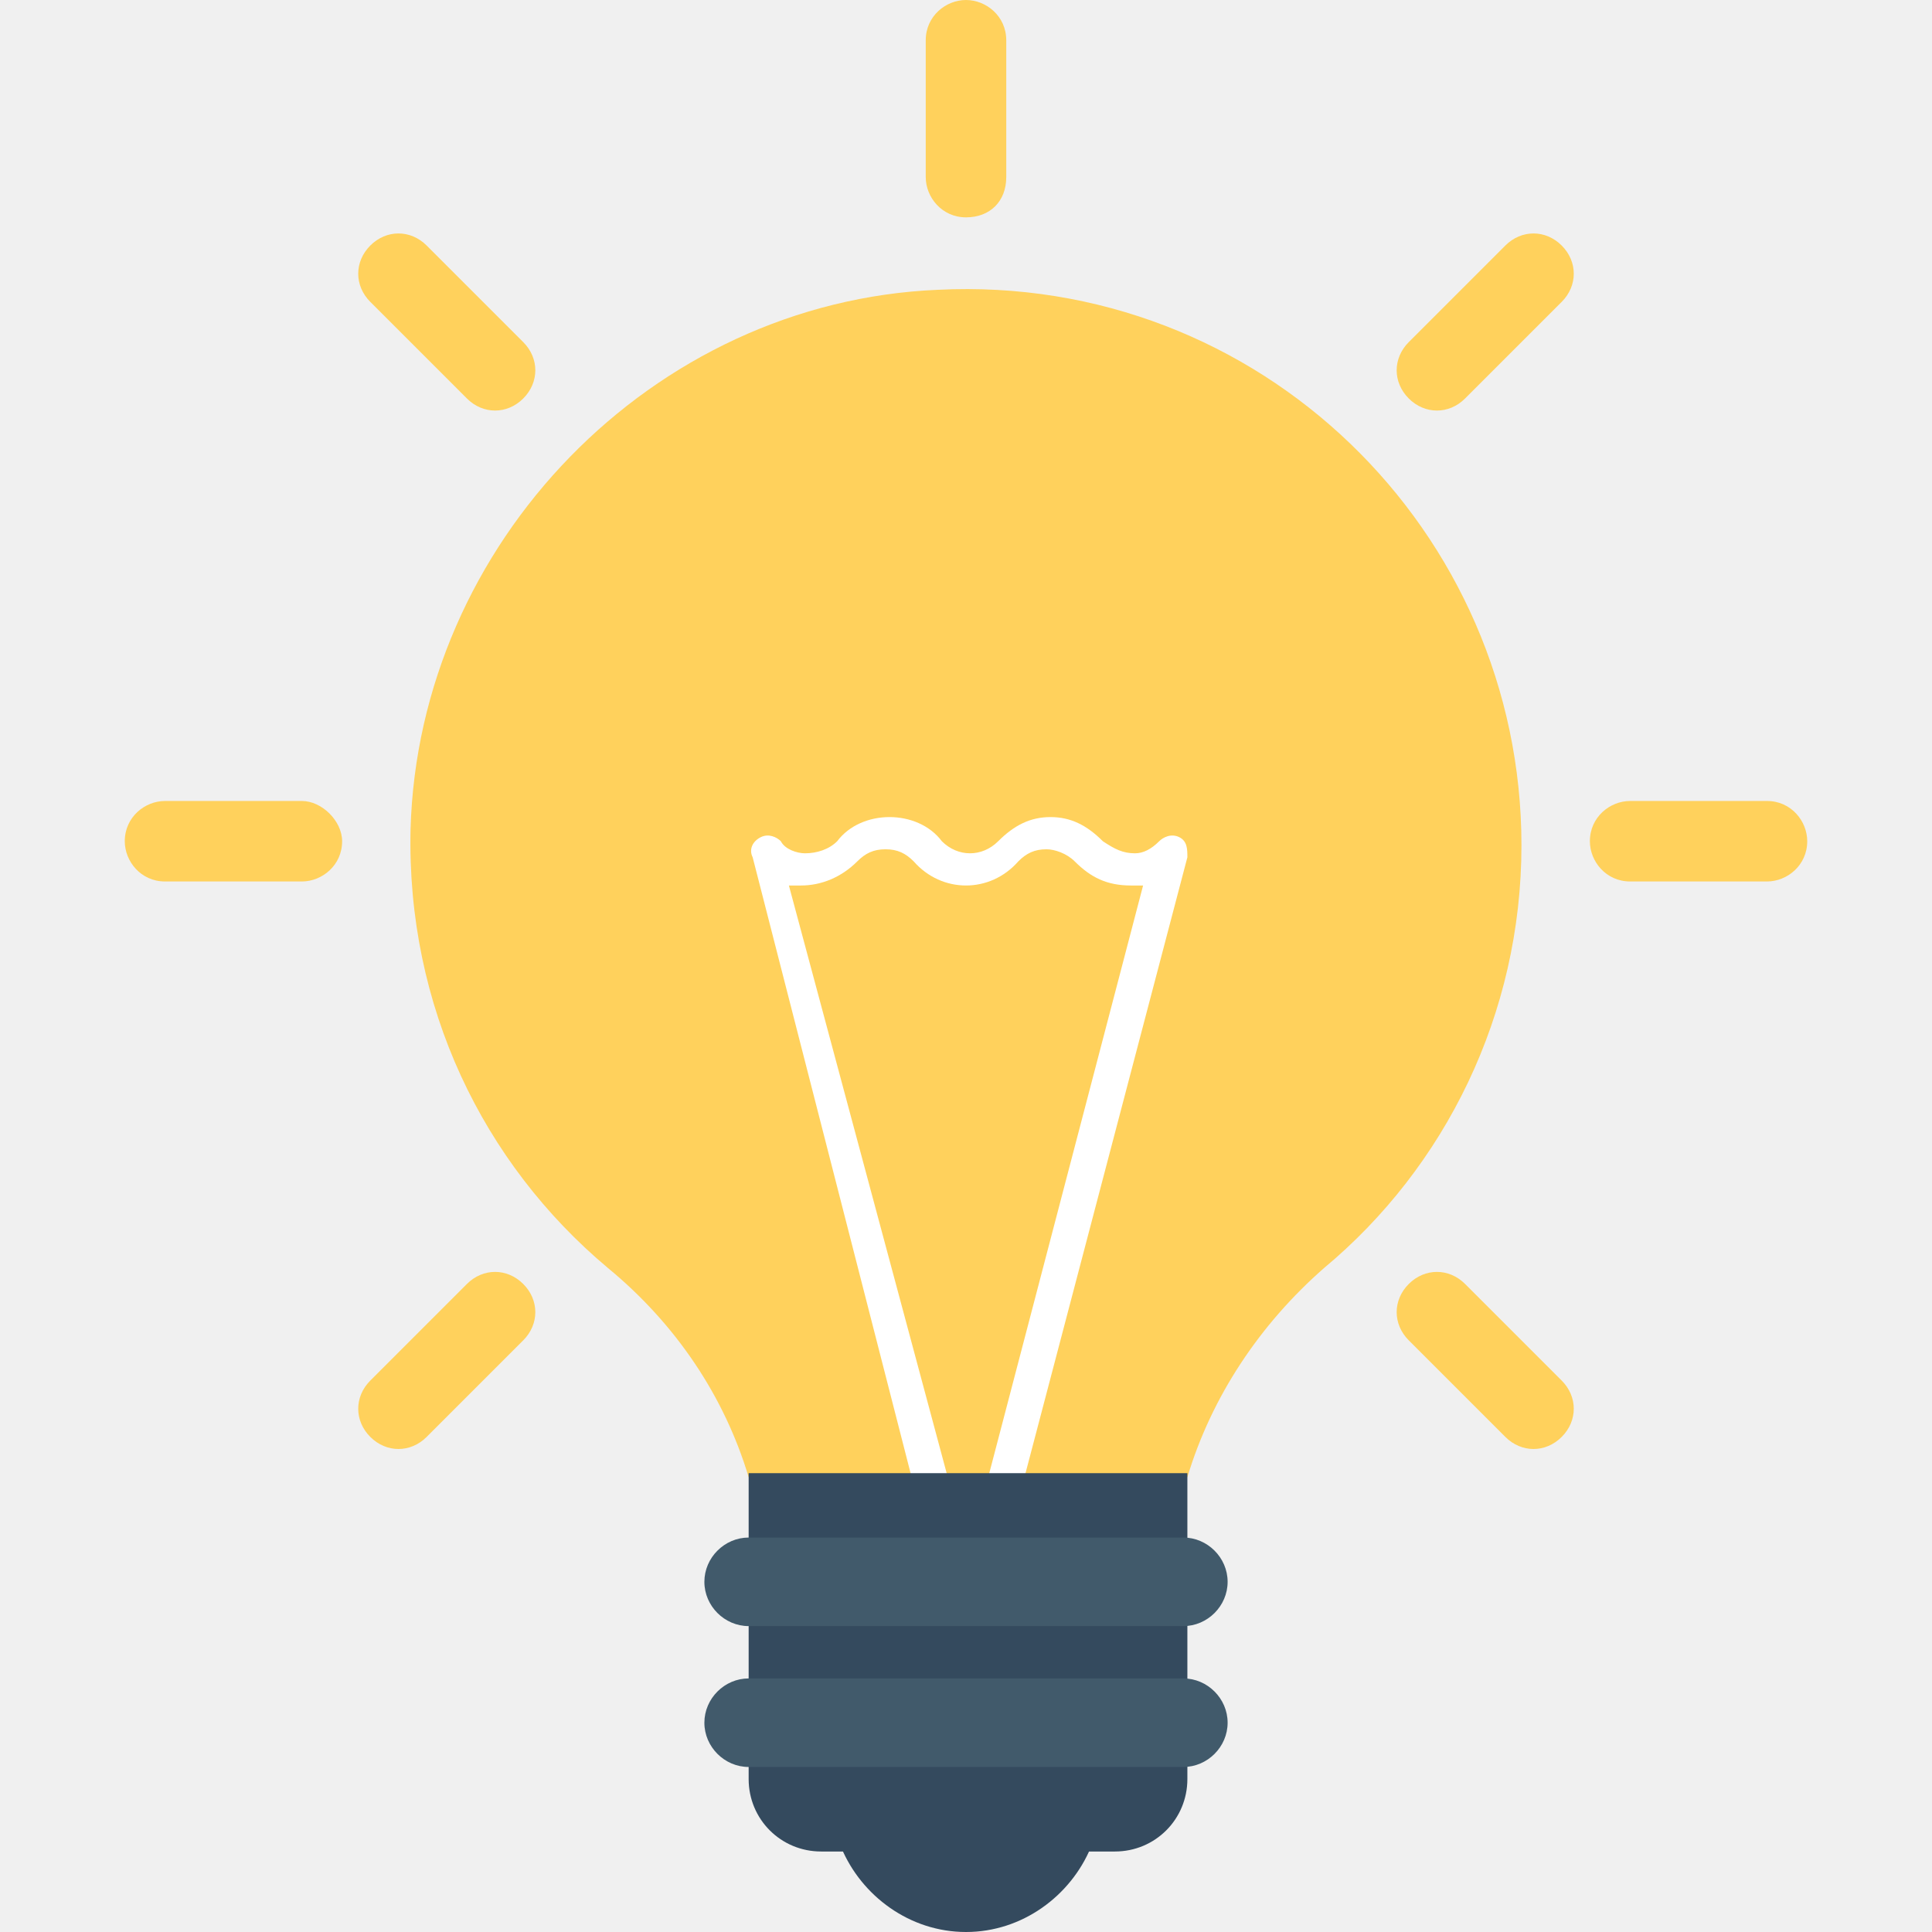
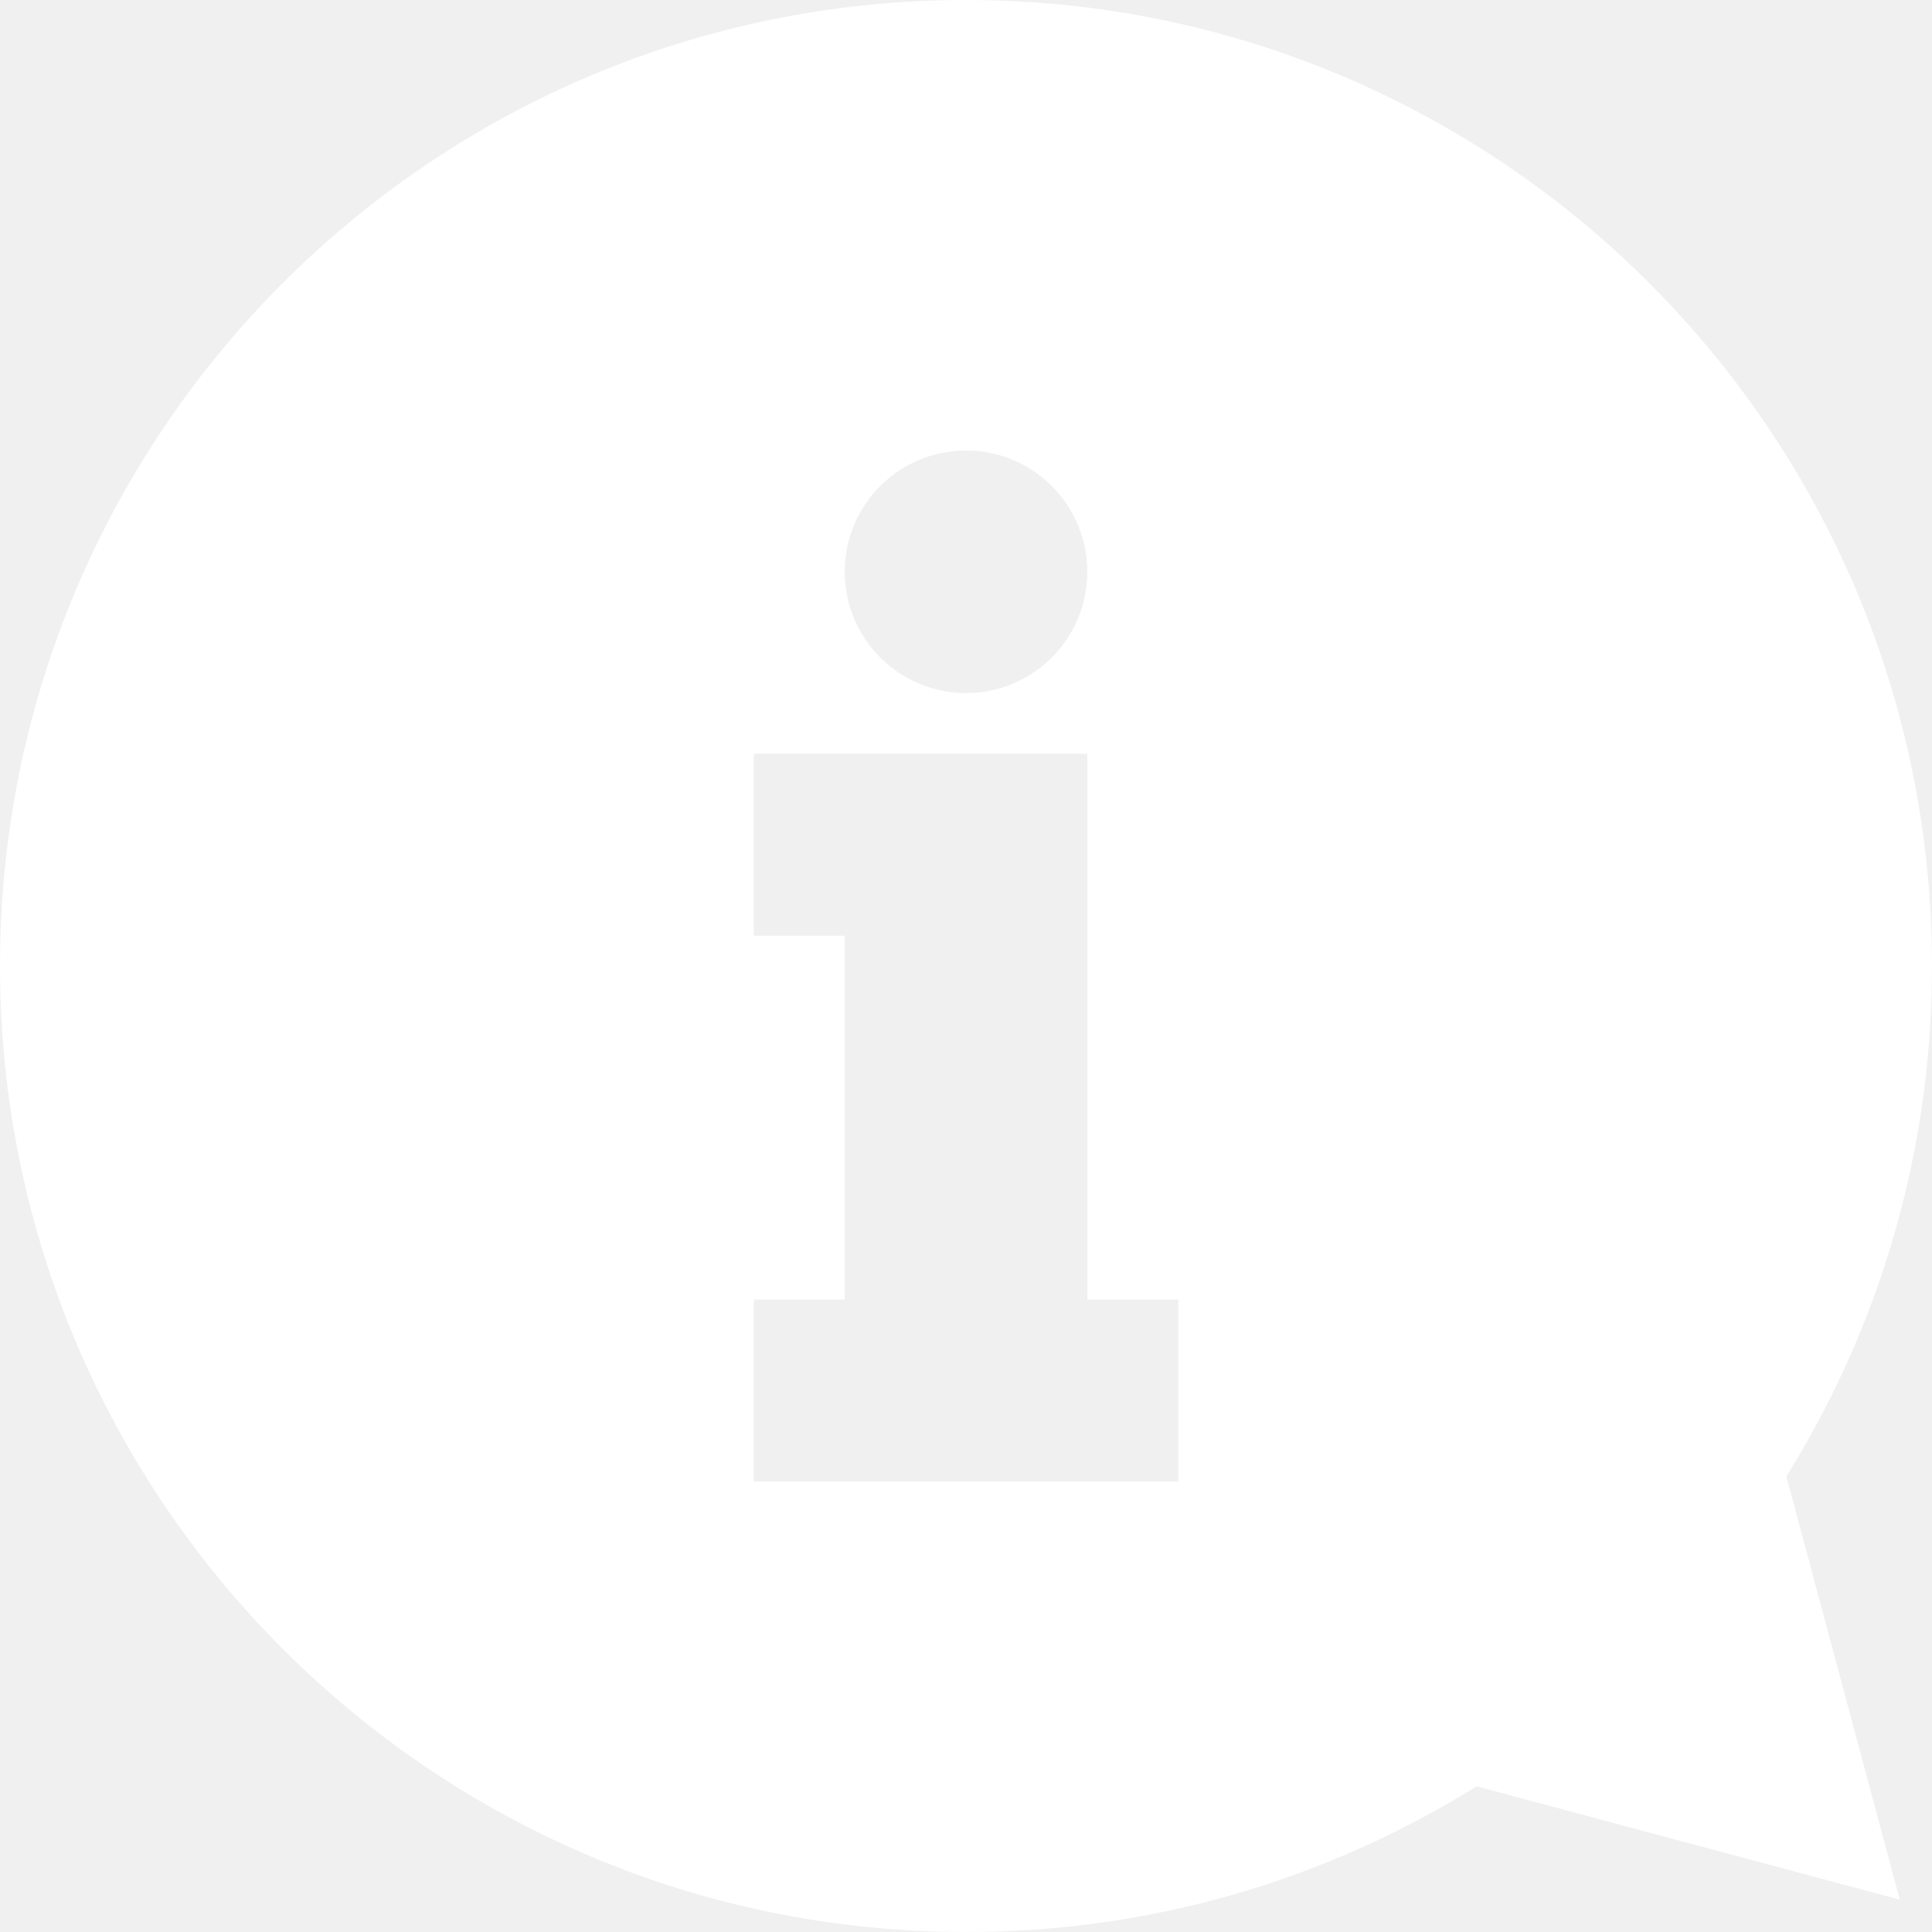
- <svg xmlns="http://www.w3.org/2000/svg" version="1.1" id="Layer_1" x="0px" y="0px" viewBox="0 0 512 512" style="enable-background:new 0 0 512 512;" xml:space="preserve">
-   <path style="fill:#FFD15C;" d="M314.667,391.467c6.4-21.333,19.2-40.533,36.267-55.467c32-26.667,52.267-67.2,52.267-112  c0-83.2-69.333-151.467-154.667-147.2C172.8,80,110.933,144,108.8,219.733C107.733,266.667,128,308.267,161.067,336  C179.2,350.933,192,370.133,198.4,391.467L314.667,391.467L314.667,391.467z" />
-   <path style="fill:#FFFFFF;" d="M242.133,393.6h9.6l-42.667-158.933c1.067,0,2.133,0,3.2,0c5.333,0,10.667-2.133,14.933-6.4  c2.133-2.133,4.267-3.2,7.467-3.2c3.2,0,5.333,1.067,7.467,3.2c7.467,8.533,20.267,8.533,27.733,0c2.133-2.133,4.267-3.2,7.467-3.2  c2.133,0,5.333,1.067,7.467,3.2c4.267,4.267,8.533,6.4,14.933,6.4c1.067,0,2.133,0,3.2,0l-41.6,158.933h9.6l43.733-166.4  c0-2.133,0-4.267-2.133-5.333c-2.133-1.067-4.267,0-5.333,1.067c-2.133,2.133-4.267,3.2-6.4,3.2c-3.2,0-5.333-1.067-8.533-3.2  c-4.267-4.267-8.533-6.4-13.867-6.4s-9.6,2.133-13.867,6.4s-10.667,4.267-14.933,0c-3.2-4.267-8.533-6.4-13.867-6.4l0,0  c-5.333,0-10.667,2.133-13.867,6.4c-2.133,2.133-5.333,3.2-8.533,3.2c-2.133,0-5.333-1.067-6.4-3.2  c-1.067-1.067-3.2-2.133-5.333-1.067c-2.133,1.067-3.2,3.2-2.133,5.333L242.133,393.6z" />
+ <svg xmlns="http://www.w3.org/2000/svg" version="1.1" id="Layer_1" x="0px" y="0px" viewBox="0 0 426.667 426.667" style="enable-background:new 0 0 426.667 426.667;" xml:space="preserve">
  <g>
-     <path style="fill:#344A5E;" d="M222.933,489.6C228.267,502.4,241.067,512,256,512c14.933,0,27.733-9.6,33.067-22.4H222.933z" />
-     <path style="fill:#344A5E;" d="M295.467,490.667H217.6c-10.667,0-19.2-8.533-19.2-19.2V390.4h116.267v81.067   C314.667,482.133,306.133,490.667,295.467,490.667z" />
-   </g>
-   <g>
-     <path style="fill:#415A6B;" d="M313.6,430.933H198.4c-6.4,0-11.733-5.333-11.733-11.733l0,0c0-6.4,5.333-11.733,11.733-11.733   h115.2c6.4,0,11.733,5.333,11.733,11.733l0,0C325.333,425.6,320,430.933,313.6,430.933z" />
-     <path style="fill:#415A6B;" d="M313.6,468.267H198.4c-6.4,0-11.733-5.333-11.733-11.733l0,0c0-6.4,5.333-11.733,11.733-11.733   h115.2c6.4,0,11.733,5.333,11.733,11.733l0,0C325.333,462.933,320,468.267,313.6,468.267z" />
-   </g>
-   <g>
-     <path style="fill:#FFD15C;" d="M256,0c-5.333,0-10.667,4.267-10.667,10.667v36.267c0,5.333,4.267,10.667,10.667,10.667   c6.4,0,10.667-4.267,10.667-10.667V10.667C266.667,4.267,261.333,0,256,0z" />
-     <path style="fill:#FFD15C;" d="M113.067,65.067c-4.267-4.267-10.667-4.267-14.933,0s-4.267,10.667,0,14.933l25.6,25.6   c4.267,4.267,10.667,4.267,14.933,0s4.267-10.667,0-14.933L113.067,65.067z" />
-     <path style="fill:#FFD15C;" d="M80,212.267H43.733c-5.333,0-10.667,4.267-10.667,10.667l0,0c0,5.333,4.267,10.667,10.667,10.667H80   c5.333,0,10.667-4.267,10.667-10.667l0,0C90.667,217.6,85.333,212.267,80,212.267z" />
-     <path style="fill:#FFD15C;" d="M123.733,340.267l-25.6,25.6c-4.267,4.267-4.267,10.667,0,14.933s10.667,4.267,14.933,0l25.6-25.6   c4.267-4.267,4.267-10.667,0-14.933S128,336,123.733,340.267z" />
-     <path style="fill:#FFD15C;" d="M388.267,340.267C384,336,377.6,336,373.333,340.267c-4.267,4.267-4.267,10.667,0,14.933l25.6,25.6   c4.267,4.267,10.667,4.267,14.933,0s4.267-10.667,0-14.933L388.267,340.267z" />
-     <path style="fill:#FFD15C;" d="M468.267,212.267H432c-5.333,0-10.667,4.267-10.667,10.667l0,0c0,5.333,4.267,10.667,10.667,10.667   h36.267c5.333,0,10.667-4.267,10.667-10.667l0,0C478.933,217.6,474.667,212.267,468.267,212.267z" />
-     <path style="fill:#FFD15C;" d="M398.933,65.067l-25.6,25.6c-4.267,4.267-4.267,10.667,0,14.933c4.267,4.267,10.667,4.267,14.933,0   l25.6-25.6c4.267-4.267,4.267-10.667,0-14.933S403.2,60.8,398.933,65.067z" />
+     <path style="fill:#FFFFFF;" d="M213.338,0C95.509,0,0,95.497,0,213.325c0,117.854,95.509,213.342,213.338,213.342   c117.82,0,213.329-95.488,213.329-213.342C426.667,95.497,331.157,0,213.338,0z M213.333,99.49   c14.793,0,26.786,11.994,26.786,26.786s-11.998,26.782-26.786,26.782s-26.786-11.994-26.786-26.782   C186.547,111.484,198.541,99.49,213.333,99.49z M260.207,327.181H166.46v-40.183h20.087v-80.358H166.46V166.46h73.664v40.179   v80.358h20.087v40.183H260.207z" />
+     <polygon style="fill:#FFFFFF;" points="325.935,394.449 419.55,419.529 394.466,325.918  " />
  </g>
  <g>
</g>
  <g>
</g>
  <g>
</g>
  <g>
</g>
  <g>
</g>
  <g>
</g>
  <g>
</g>
  <g>
</g>
  <g>
</g>
  <g>
</g>
  <g>
</g>
  <g>
</g>
  <g>
</g>
  <g>
</g>
  <g>
</g>
</svg>
